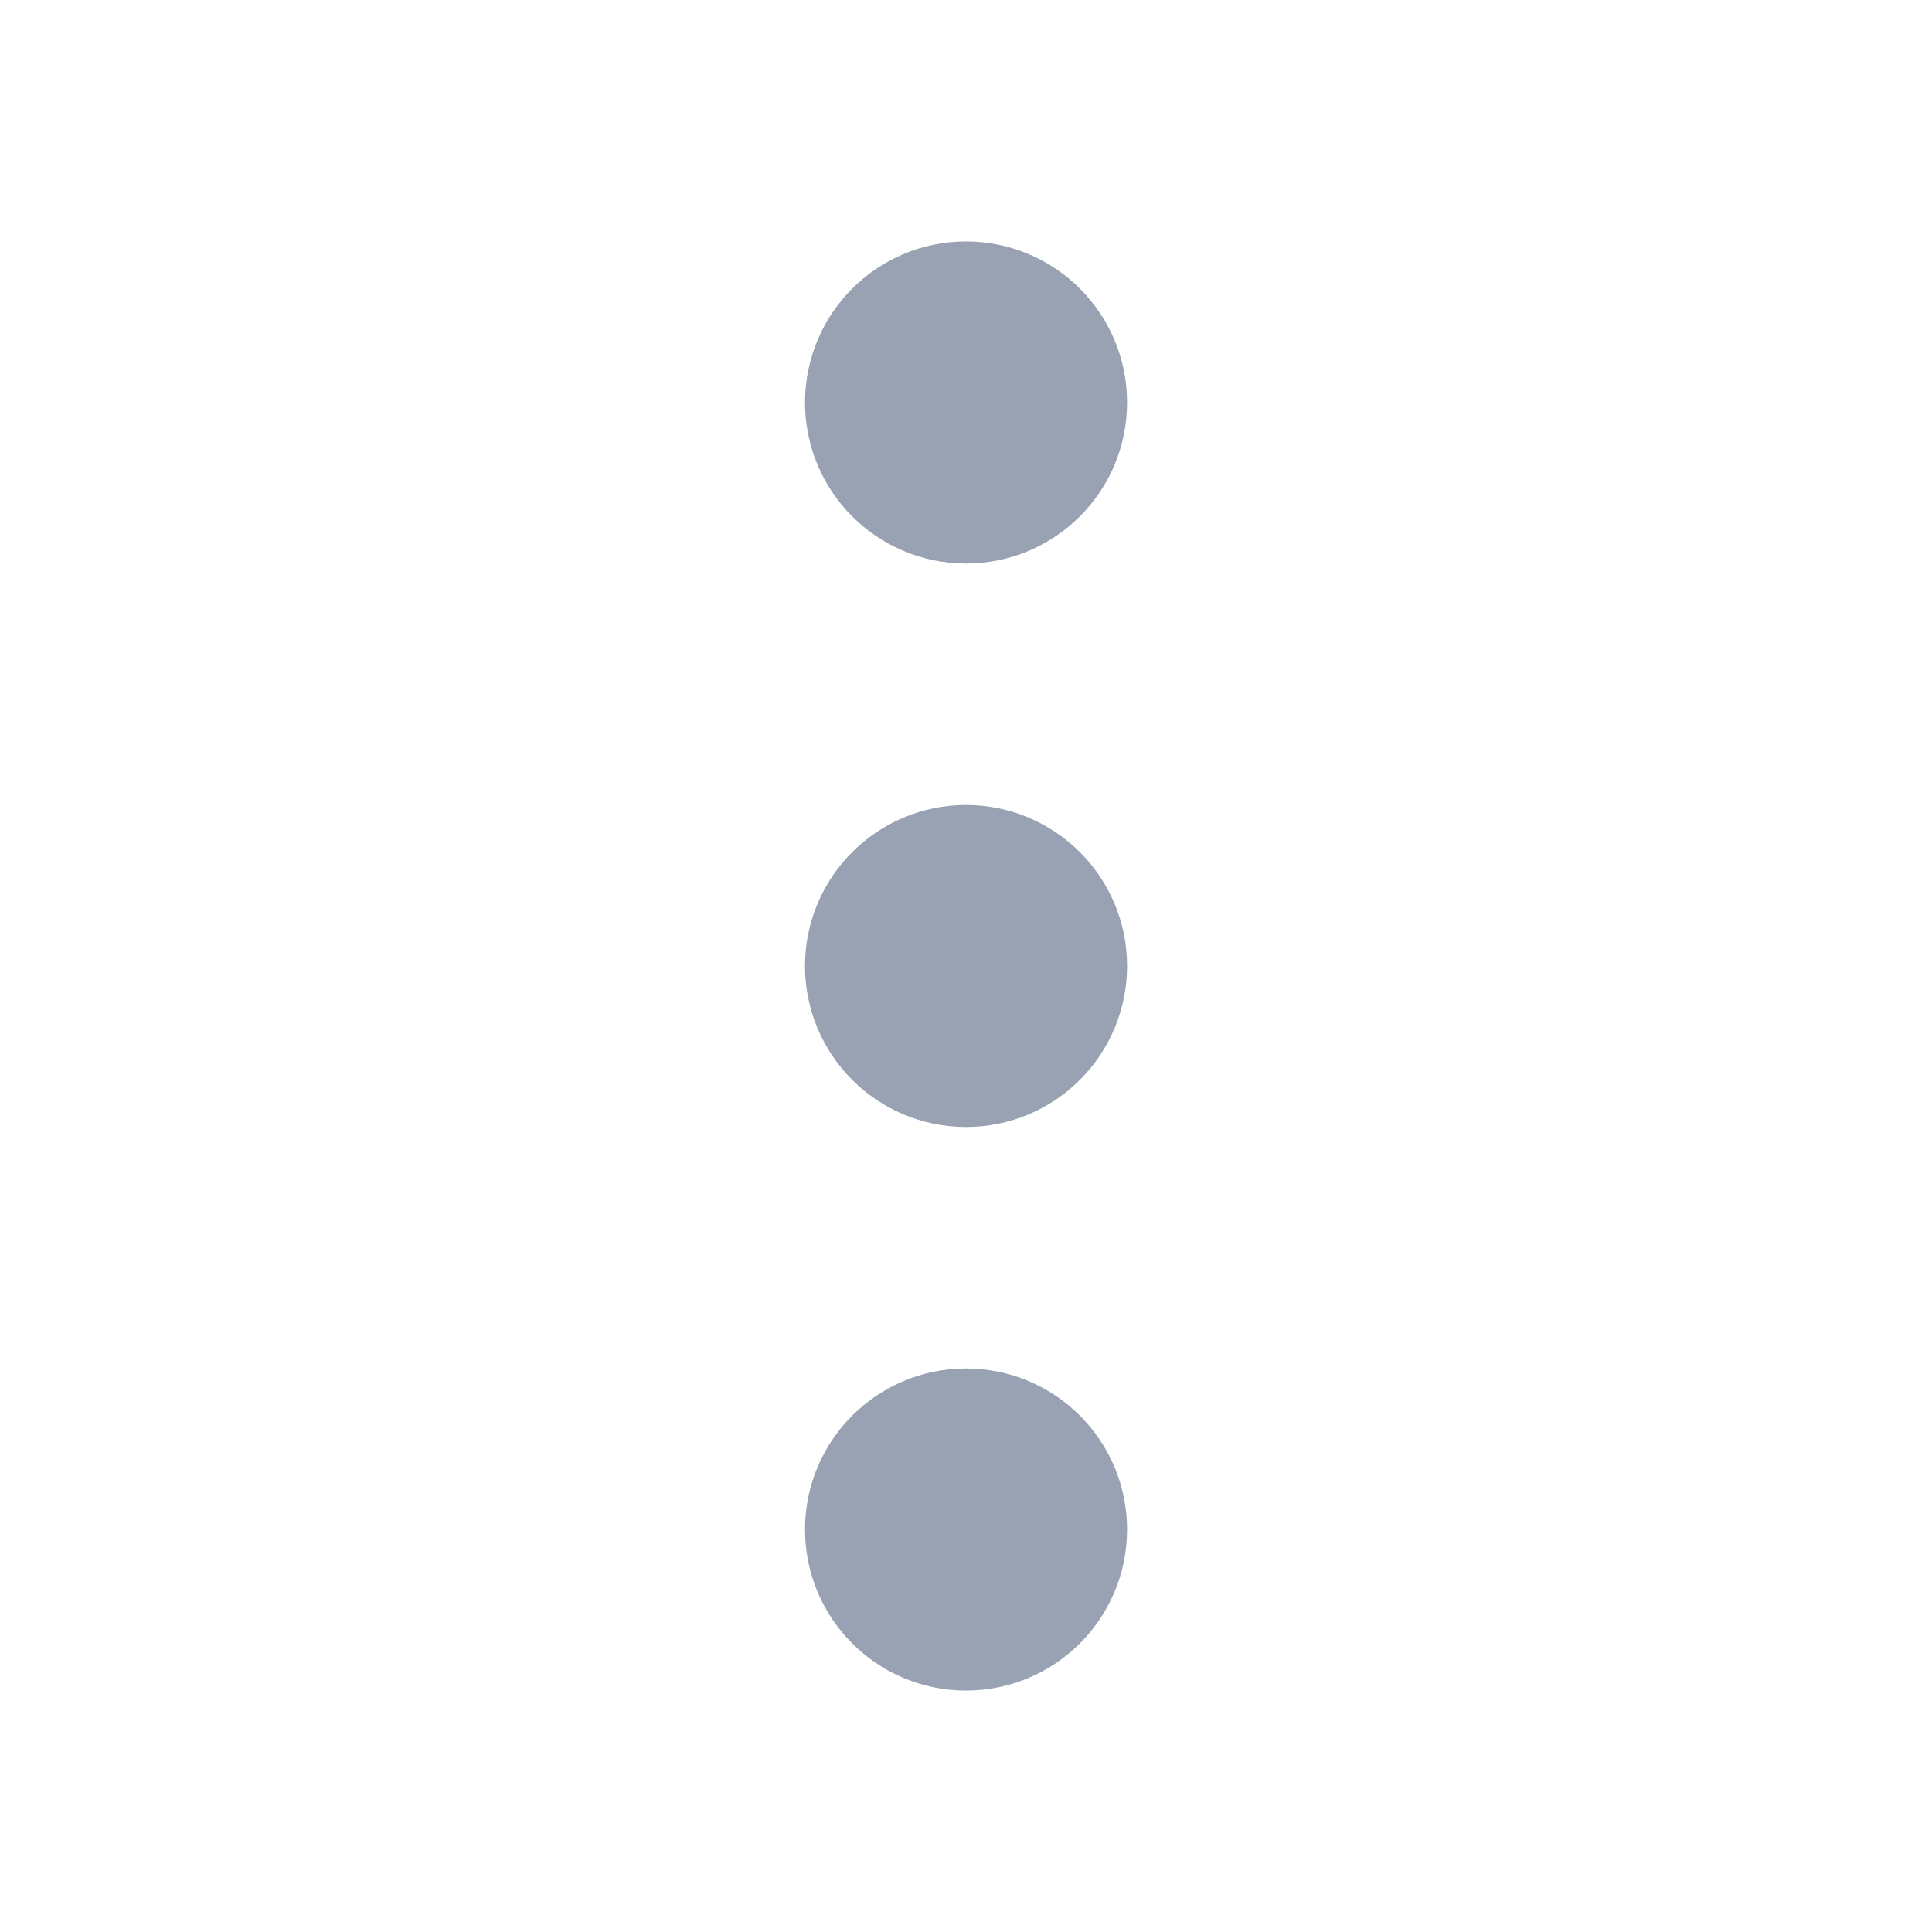
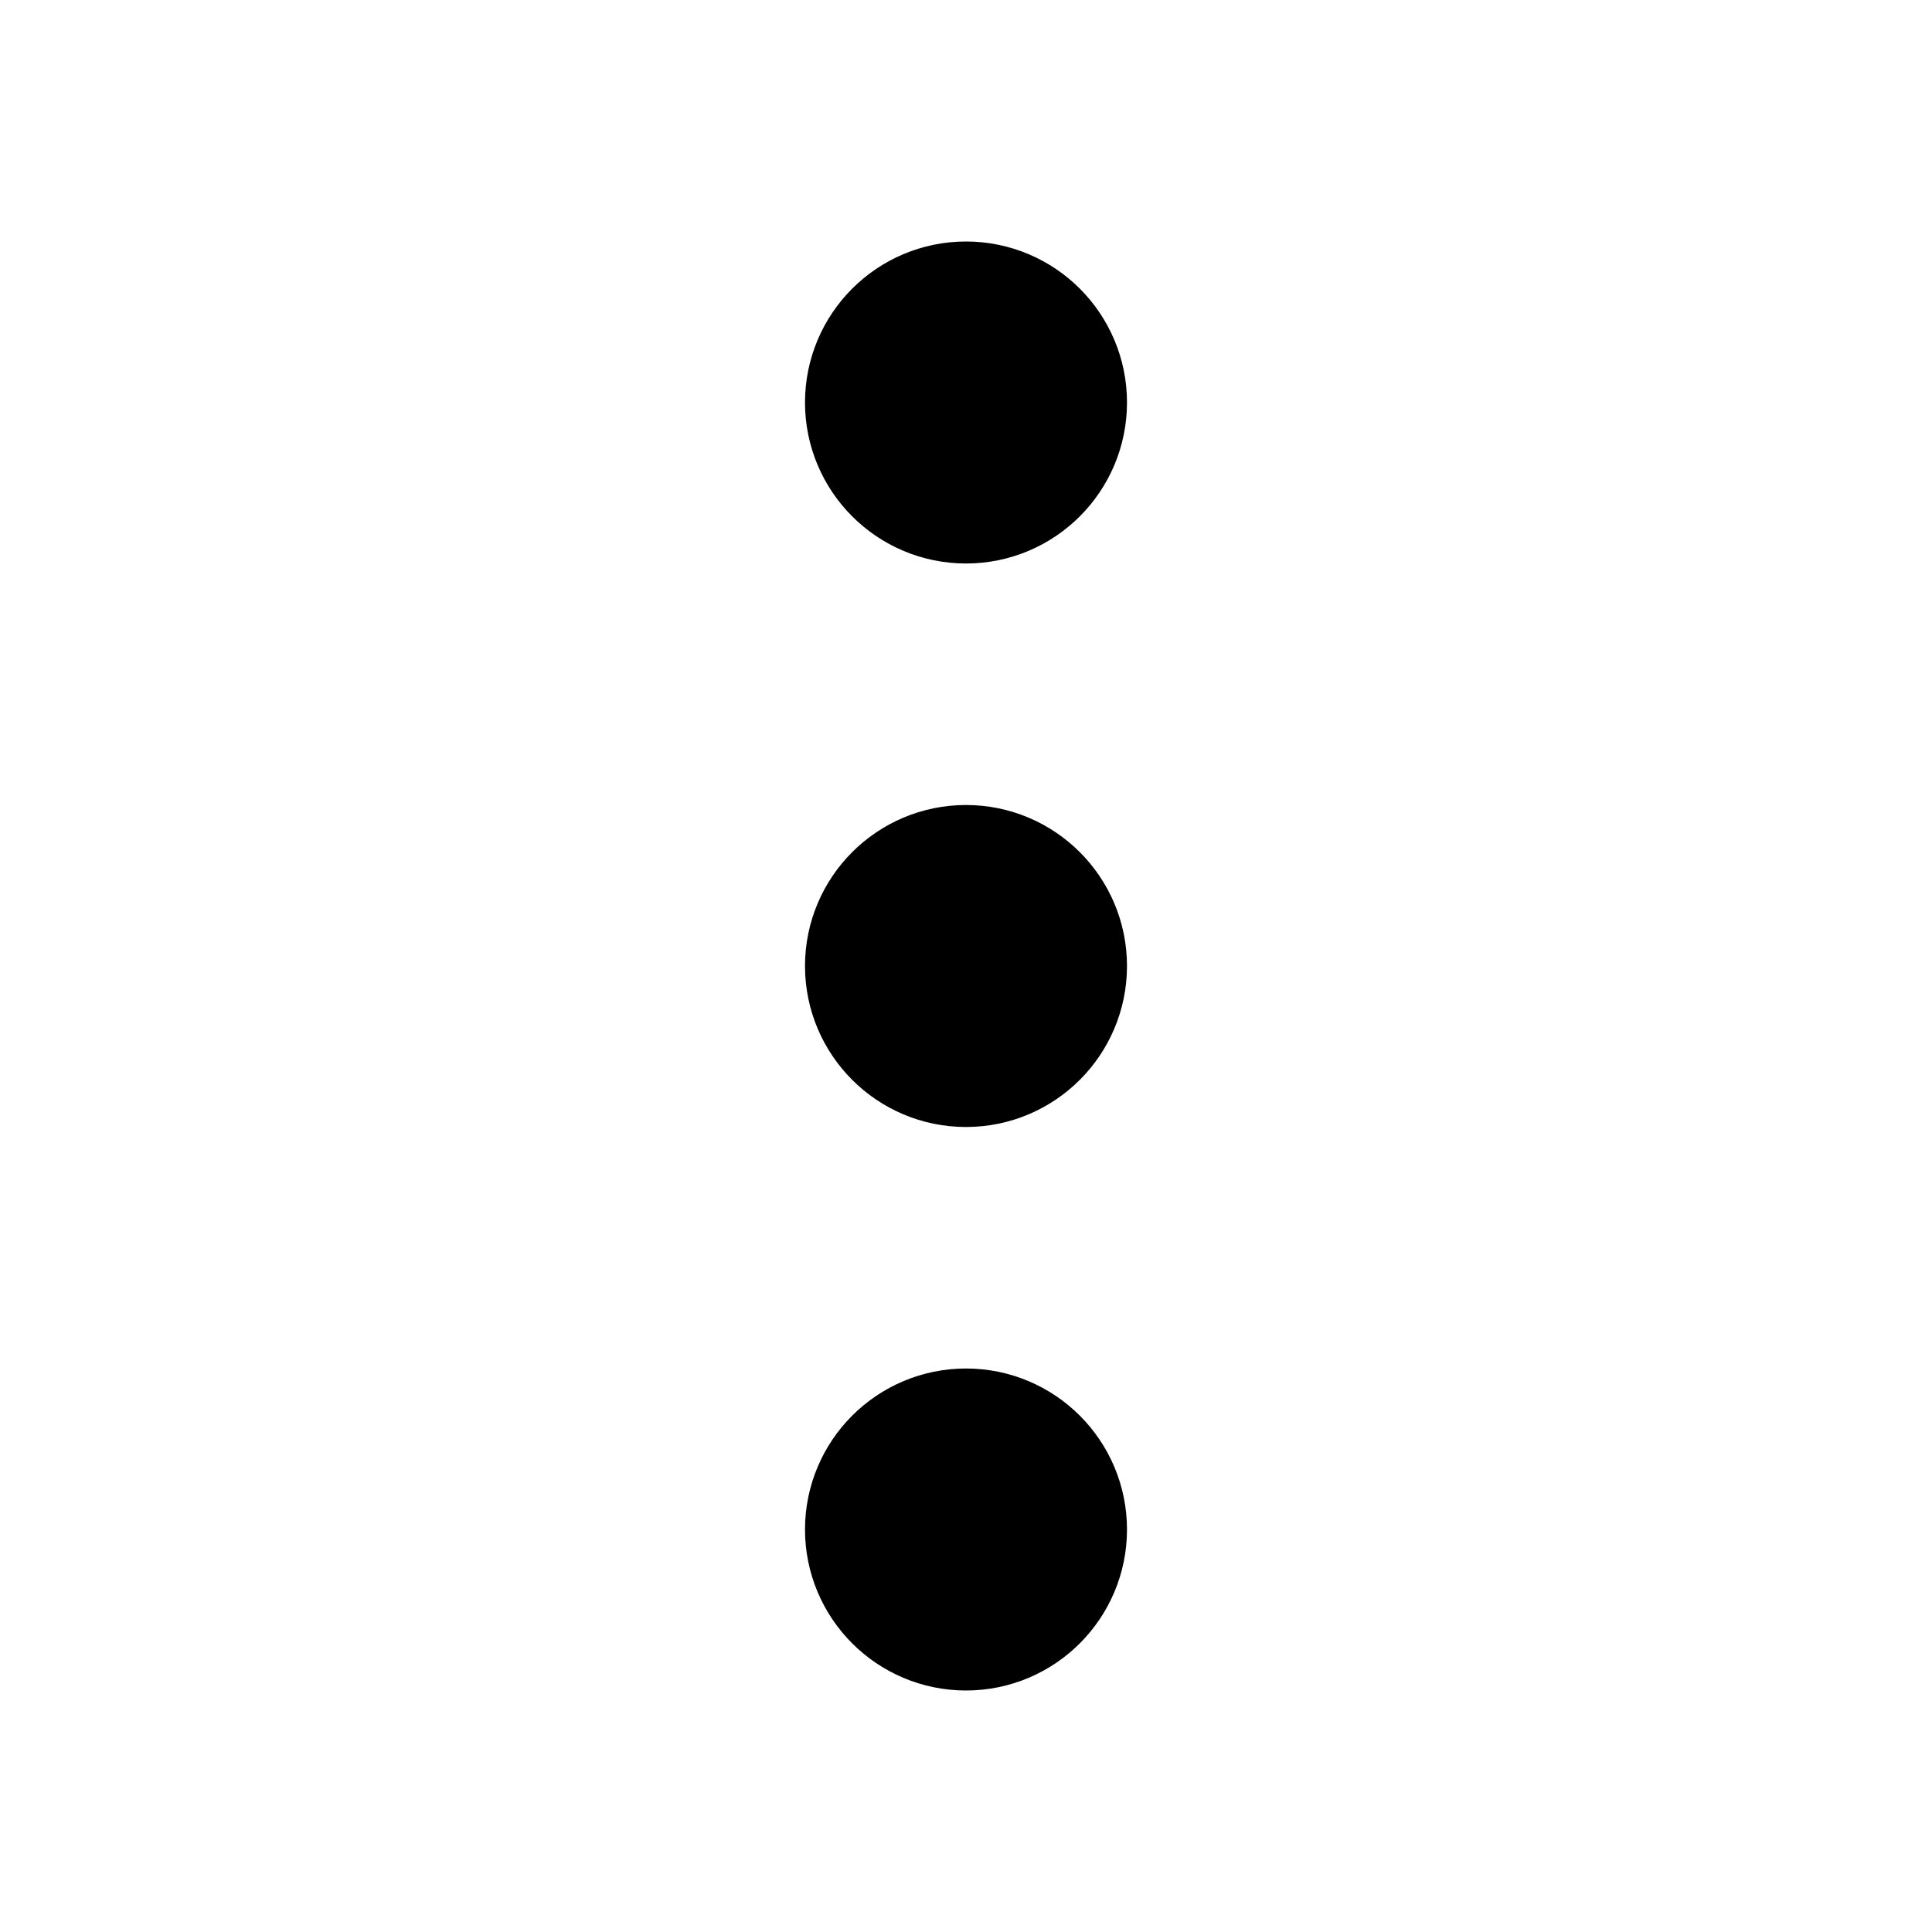
- <svg xmlns="http://www.w3.org/2000/svg" width="20" height="20" viewBox="0 0 20 20" fill="none">
-   <path d="M10 10.833C10.461 10.833 10.834 10.46 10.834 10C10.834 9.54 10.461 9.167 10 9.167C9.54 9.167 9.167 9.54 9.167 10C9.167 10.46 9.54 10.833 10 10.833Z" stroke="#98A2B3" stroke-width="1.667" stroke-linecap="round" stroke-linejoin="round" />
-   <path d="M10 5C10.461 5 10.834 4.627 10.834 4.167C10.834 3.706 10.461 3.333 10 3.333C9.54 3.333 9.167 3.706 9.167 4.167C9.167 4.627 9.54 5 10 5Z" stroke="#98A2B3" stroke-width="1.667" stroke-linecap="round" stroke-linejoin="round" />
-   <path d="M10 16.667C10.461 16.667 10.834 16.294 10.834 15.833C10.834 15.373 10.461 15 10 15C9.54 15 9.167 15.373 9.167 15.833C9.167 16.294 9.54 16.667 10 16.667Z" stroke="#98A2B3" stroke-width="1.667" stroke-linecap="round" stroke-linejoin="round" />
+ <svg xmlns="http://www.w3.org/2000/svg" viewBox="0 0 18 18" fill="none">
+   <g id="dots-vertical">
+     <g id="Icon">
+       <path d="M9 9.75C9.414 9.75 9.75 9.414 9.75 9C9.75 8.586 9.414 8.25 9 8.25C8.586 8.25 8.25 8.586 8.25 9C8.25 9.414 8.586 9.75 9 9.75Z" stroke="currentColor" stroke-width="1.5" stroke-linecap="round" stroke-linejoin="round" />
+       <path d="M9 4.5C9.414 4.5 9.75 4.164 9.75 3.75C9.75 3.336 9.414 3 9 3C8.586 3 8.25 3.336 8.25 3.75C8.25 4.164 8.586 4.5 9 4.5Z" stroke="currentColor" stroke-width="1.5" stroke-linecap="round" stroke-linejoin="round" />
+       <path d="M9 15C9.414 15 9.75 14.664 9.75 14.25C9.75 13.836 9.414 13.5 9 13.5C8.586 13.5 8.25 13.836 8.25 14.25C8.25 14.664 8.586 15 9 15Z" stroke="currentColor" stroke-width="1.5" stroke-linecap="round" stroke-linejoin="round" />
+     </g>
+   </g>
</svg>
